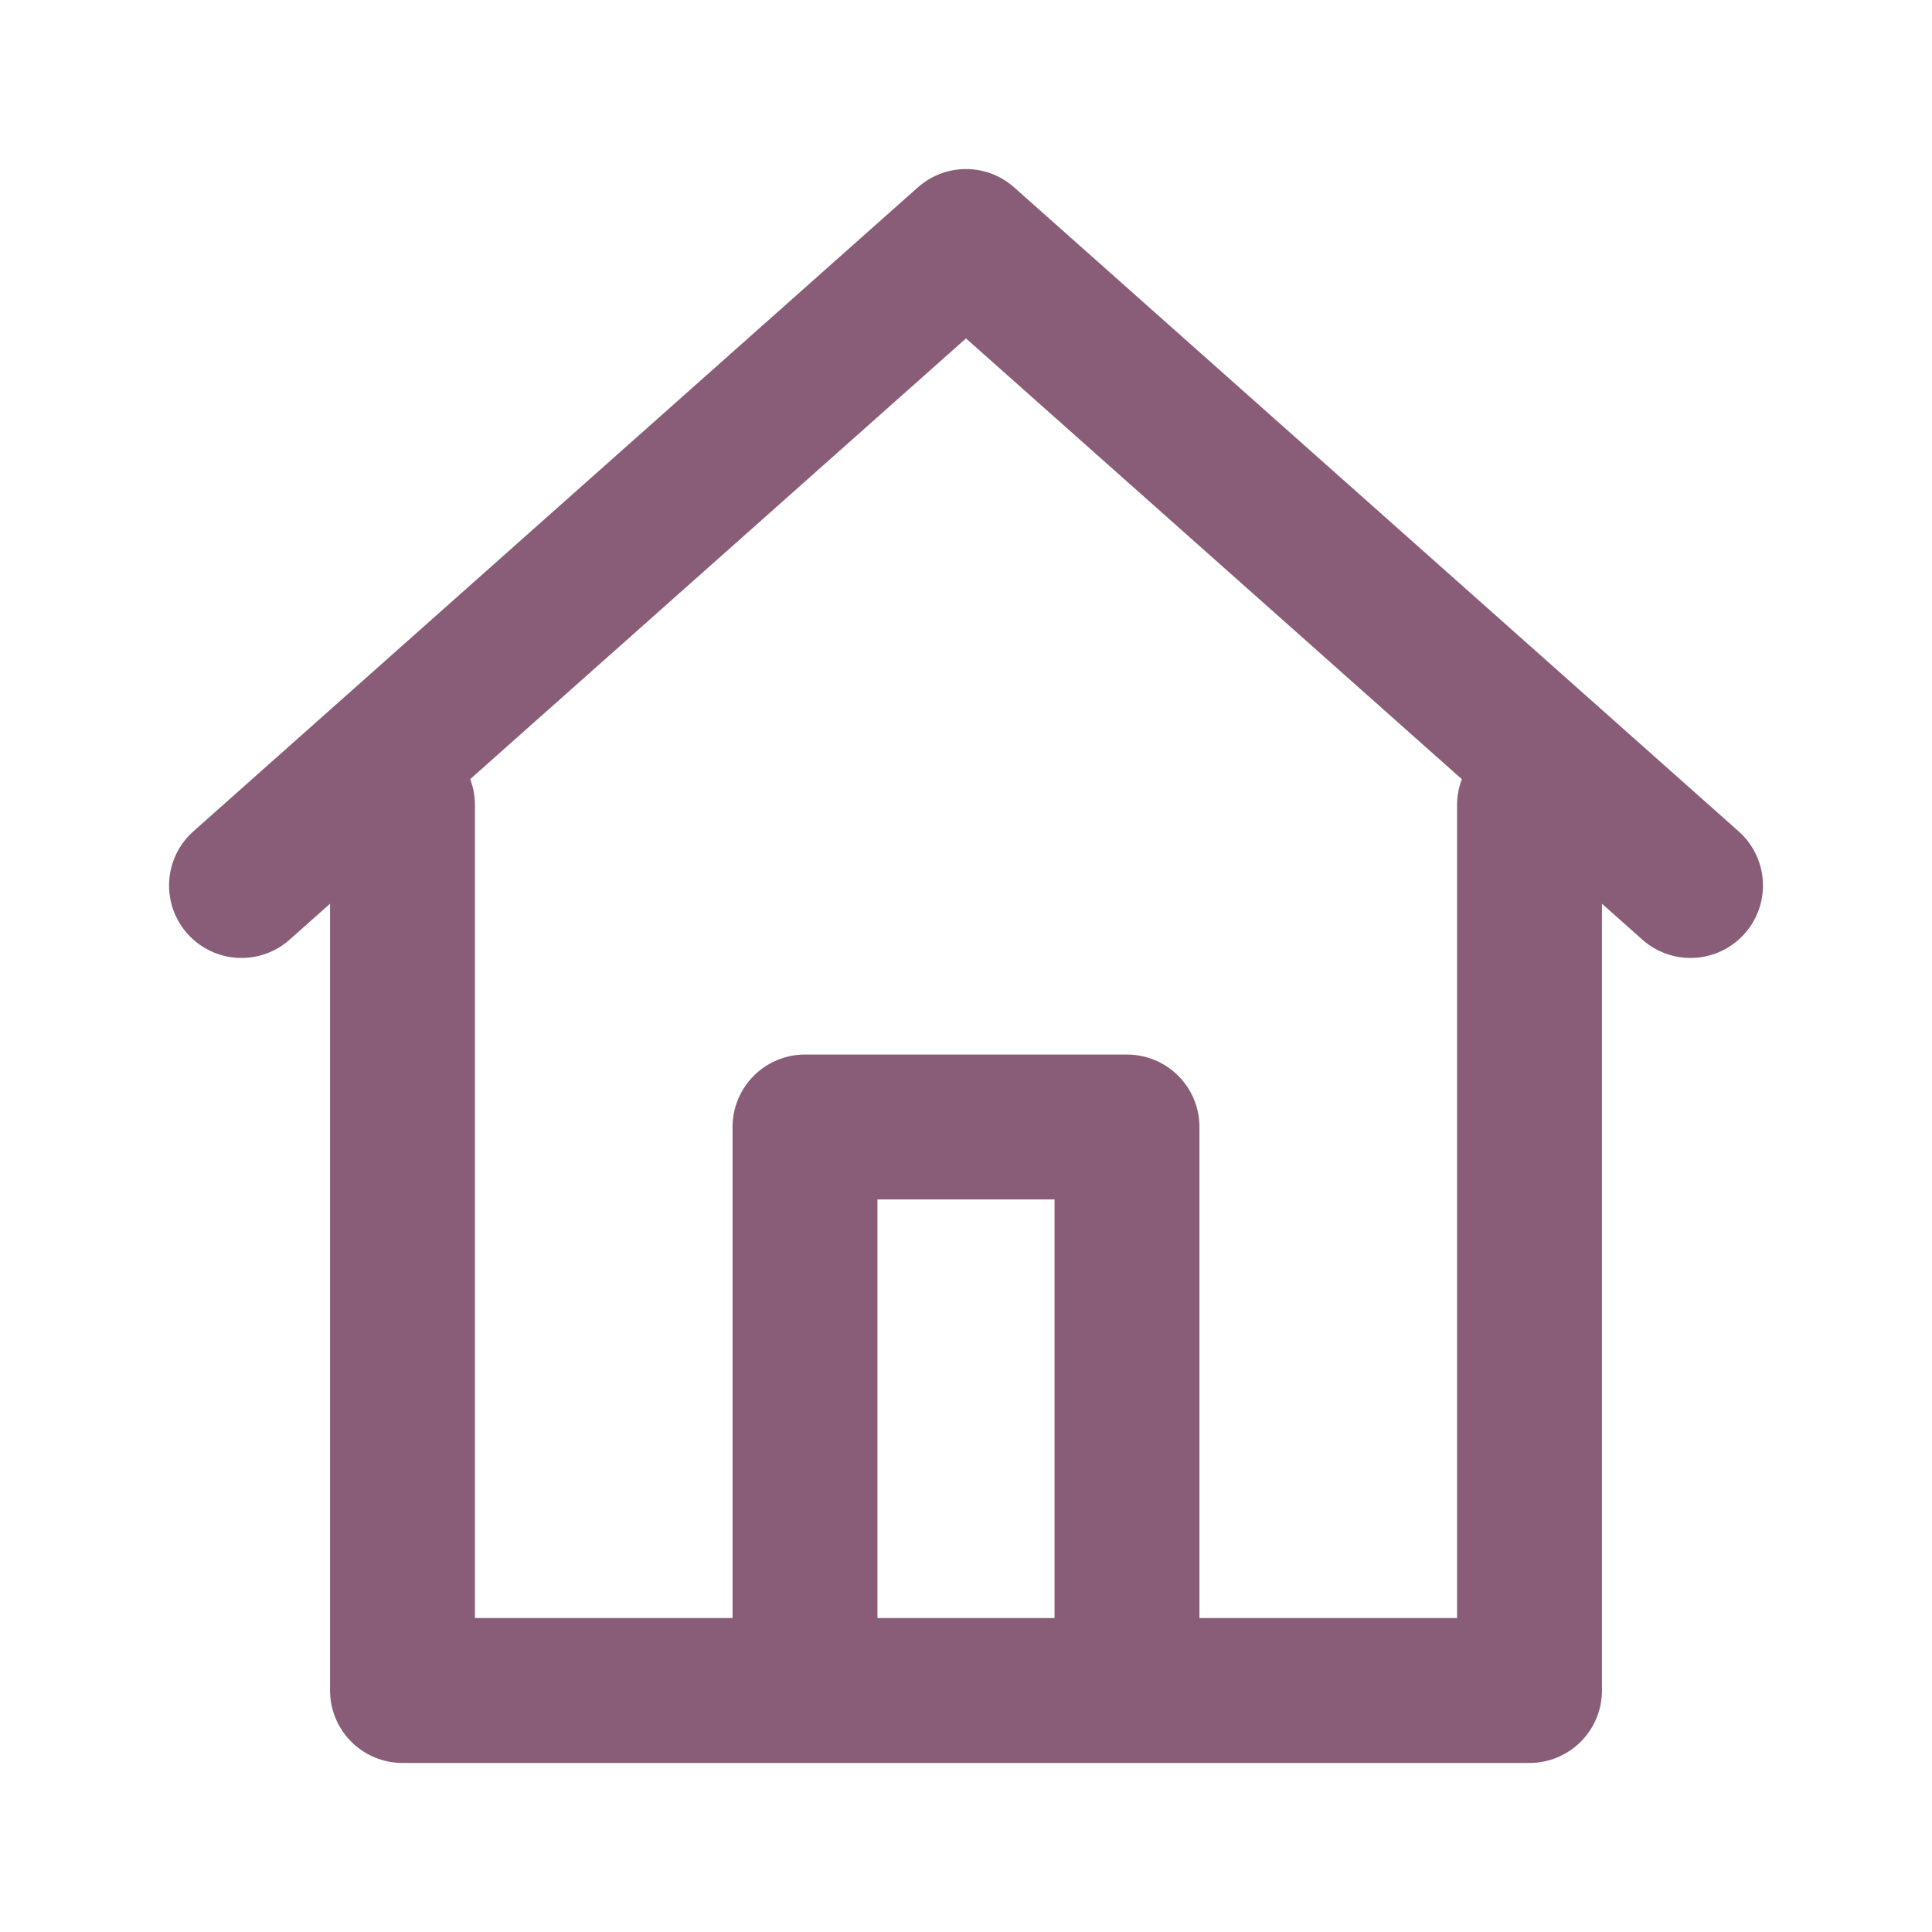
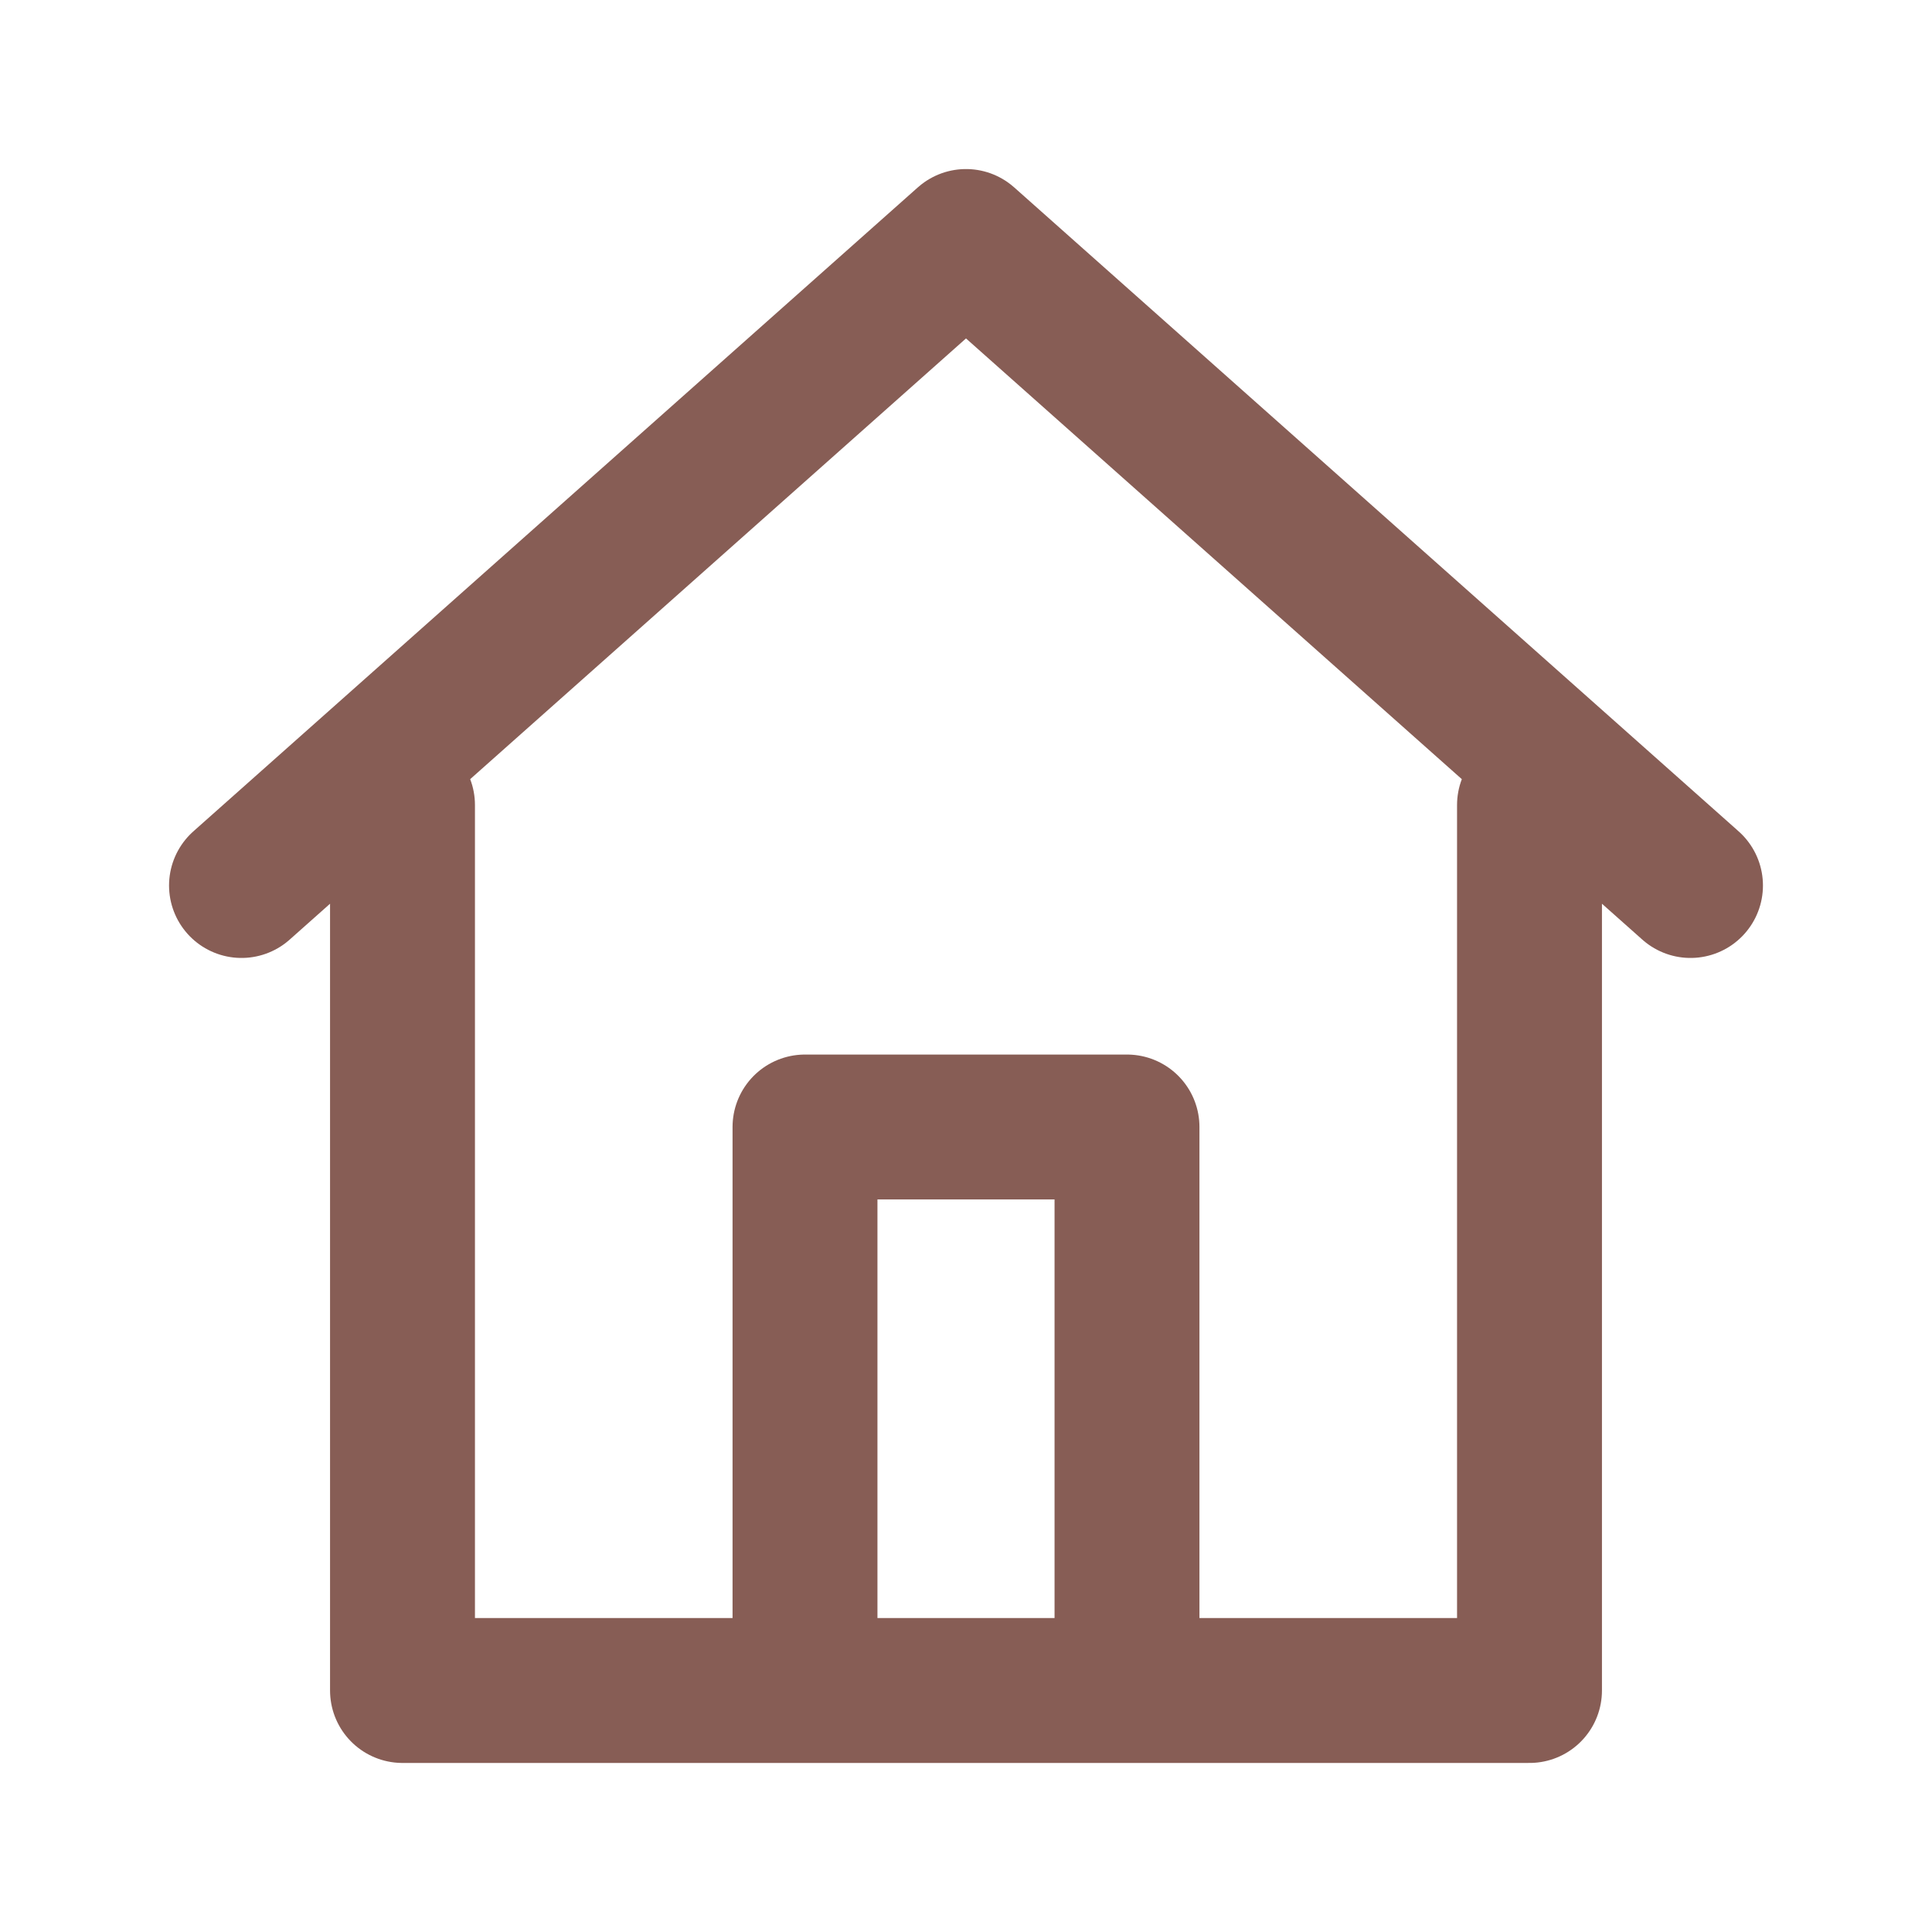
<svg xmlns="http://www.w3.org/2000/svg" width="48" height="48" viewBox="0 0 24 24">
-   <g fill="none" stroke="#895D78" stroke-width="1.8" stroke-linecap="round" stroke-linejoin="round">
+   <g fill="none" stroke="#875D55" stroke-width="1.8" stroke-linecap="round" stroke-linejoin="round">
    <path d="m3 11 9-8 9 8M5 10v11h14V10M10 21v-7h4v7" />
  </g>
</svg>
